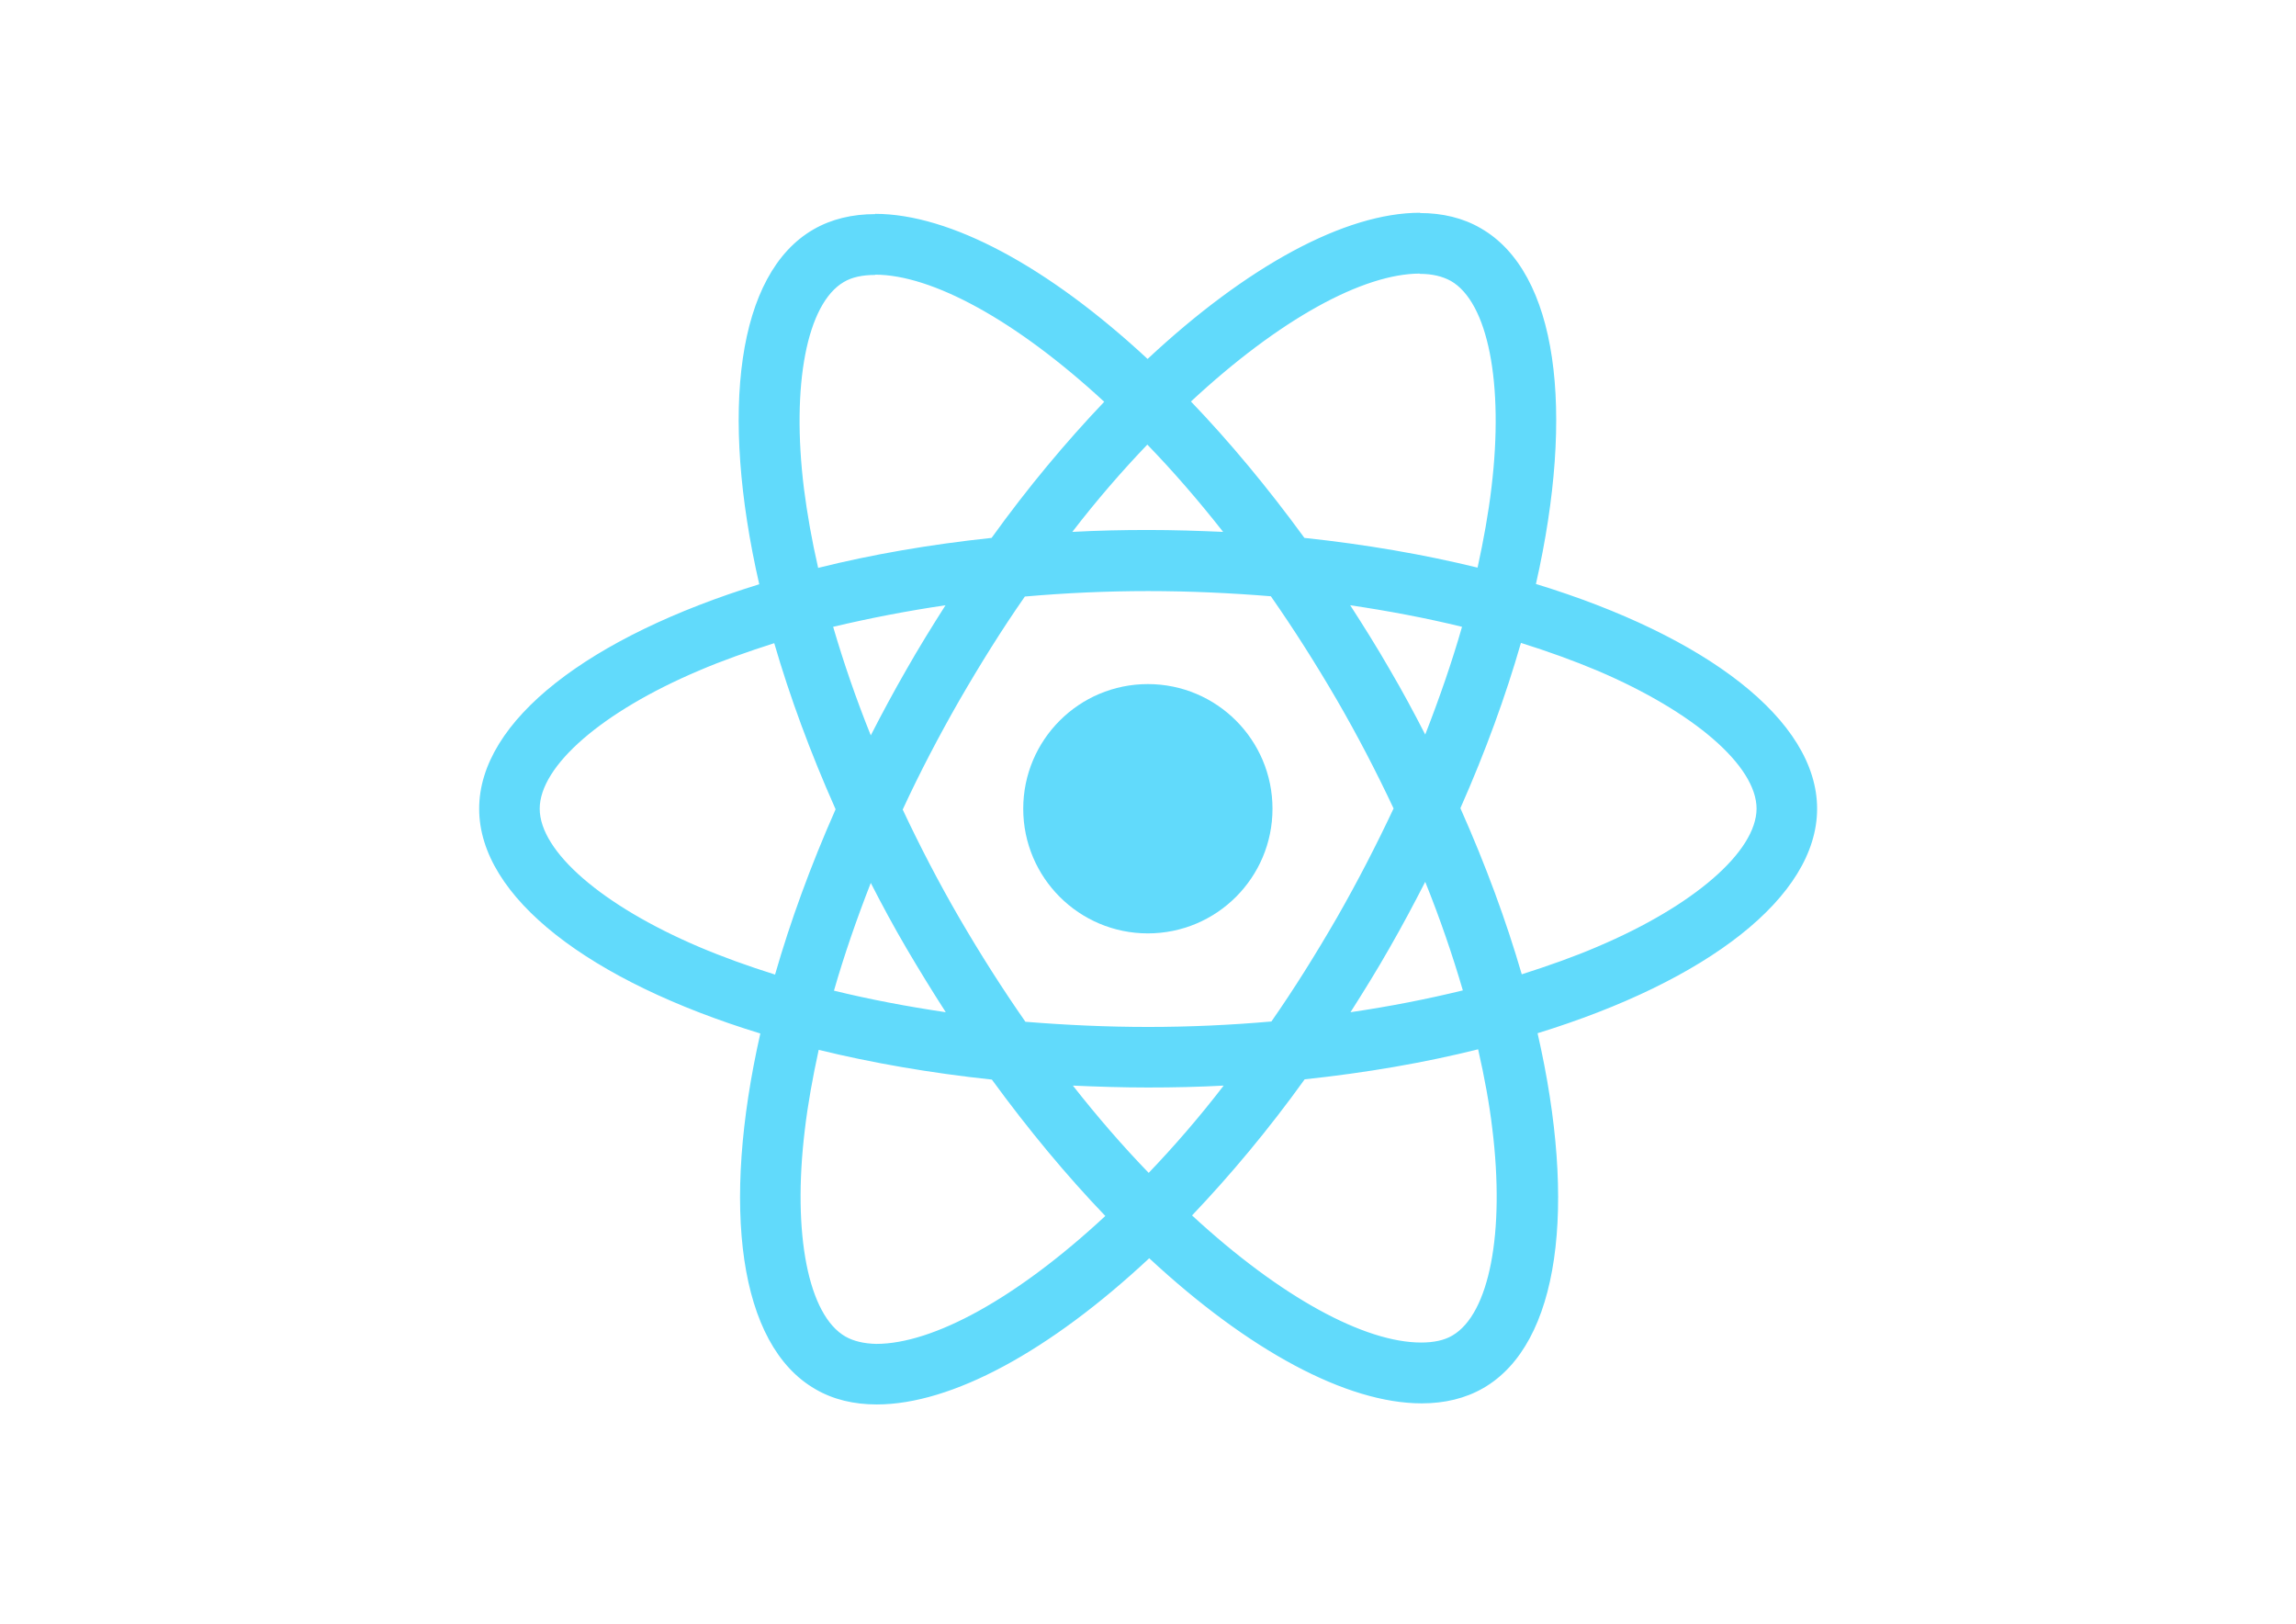
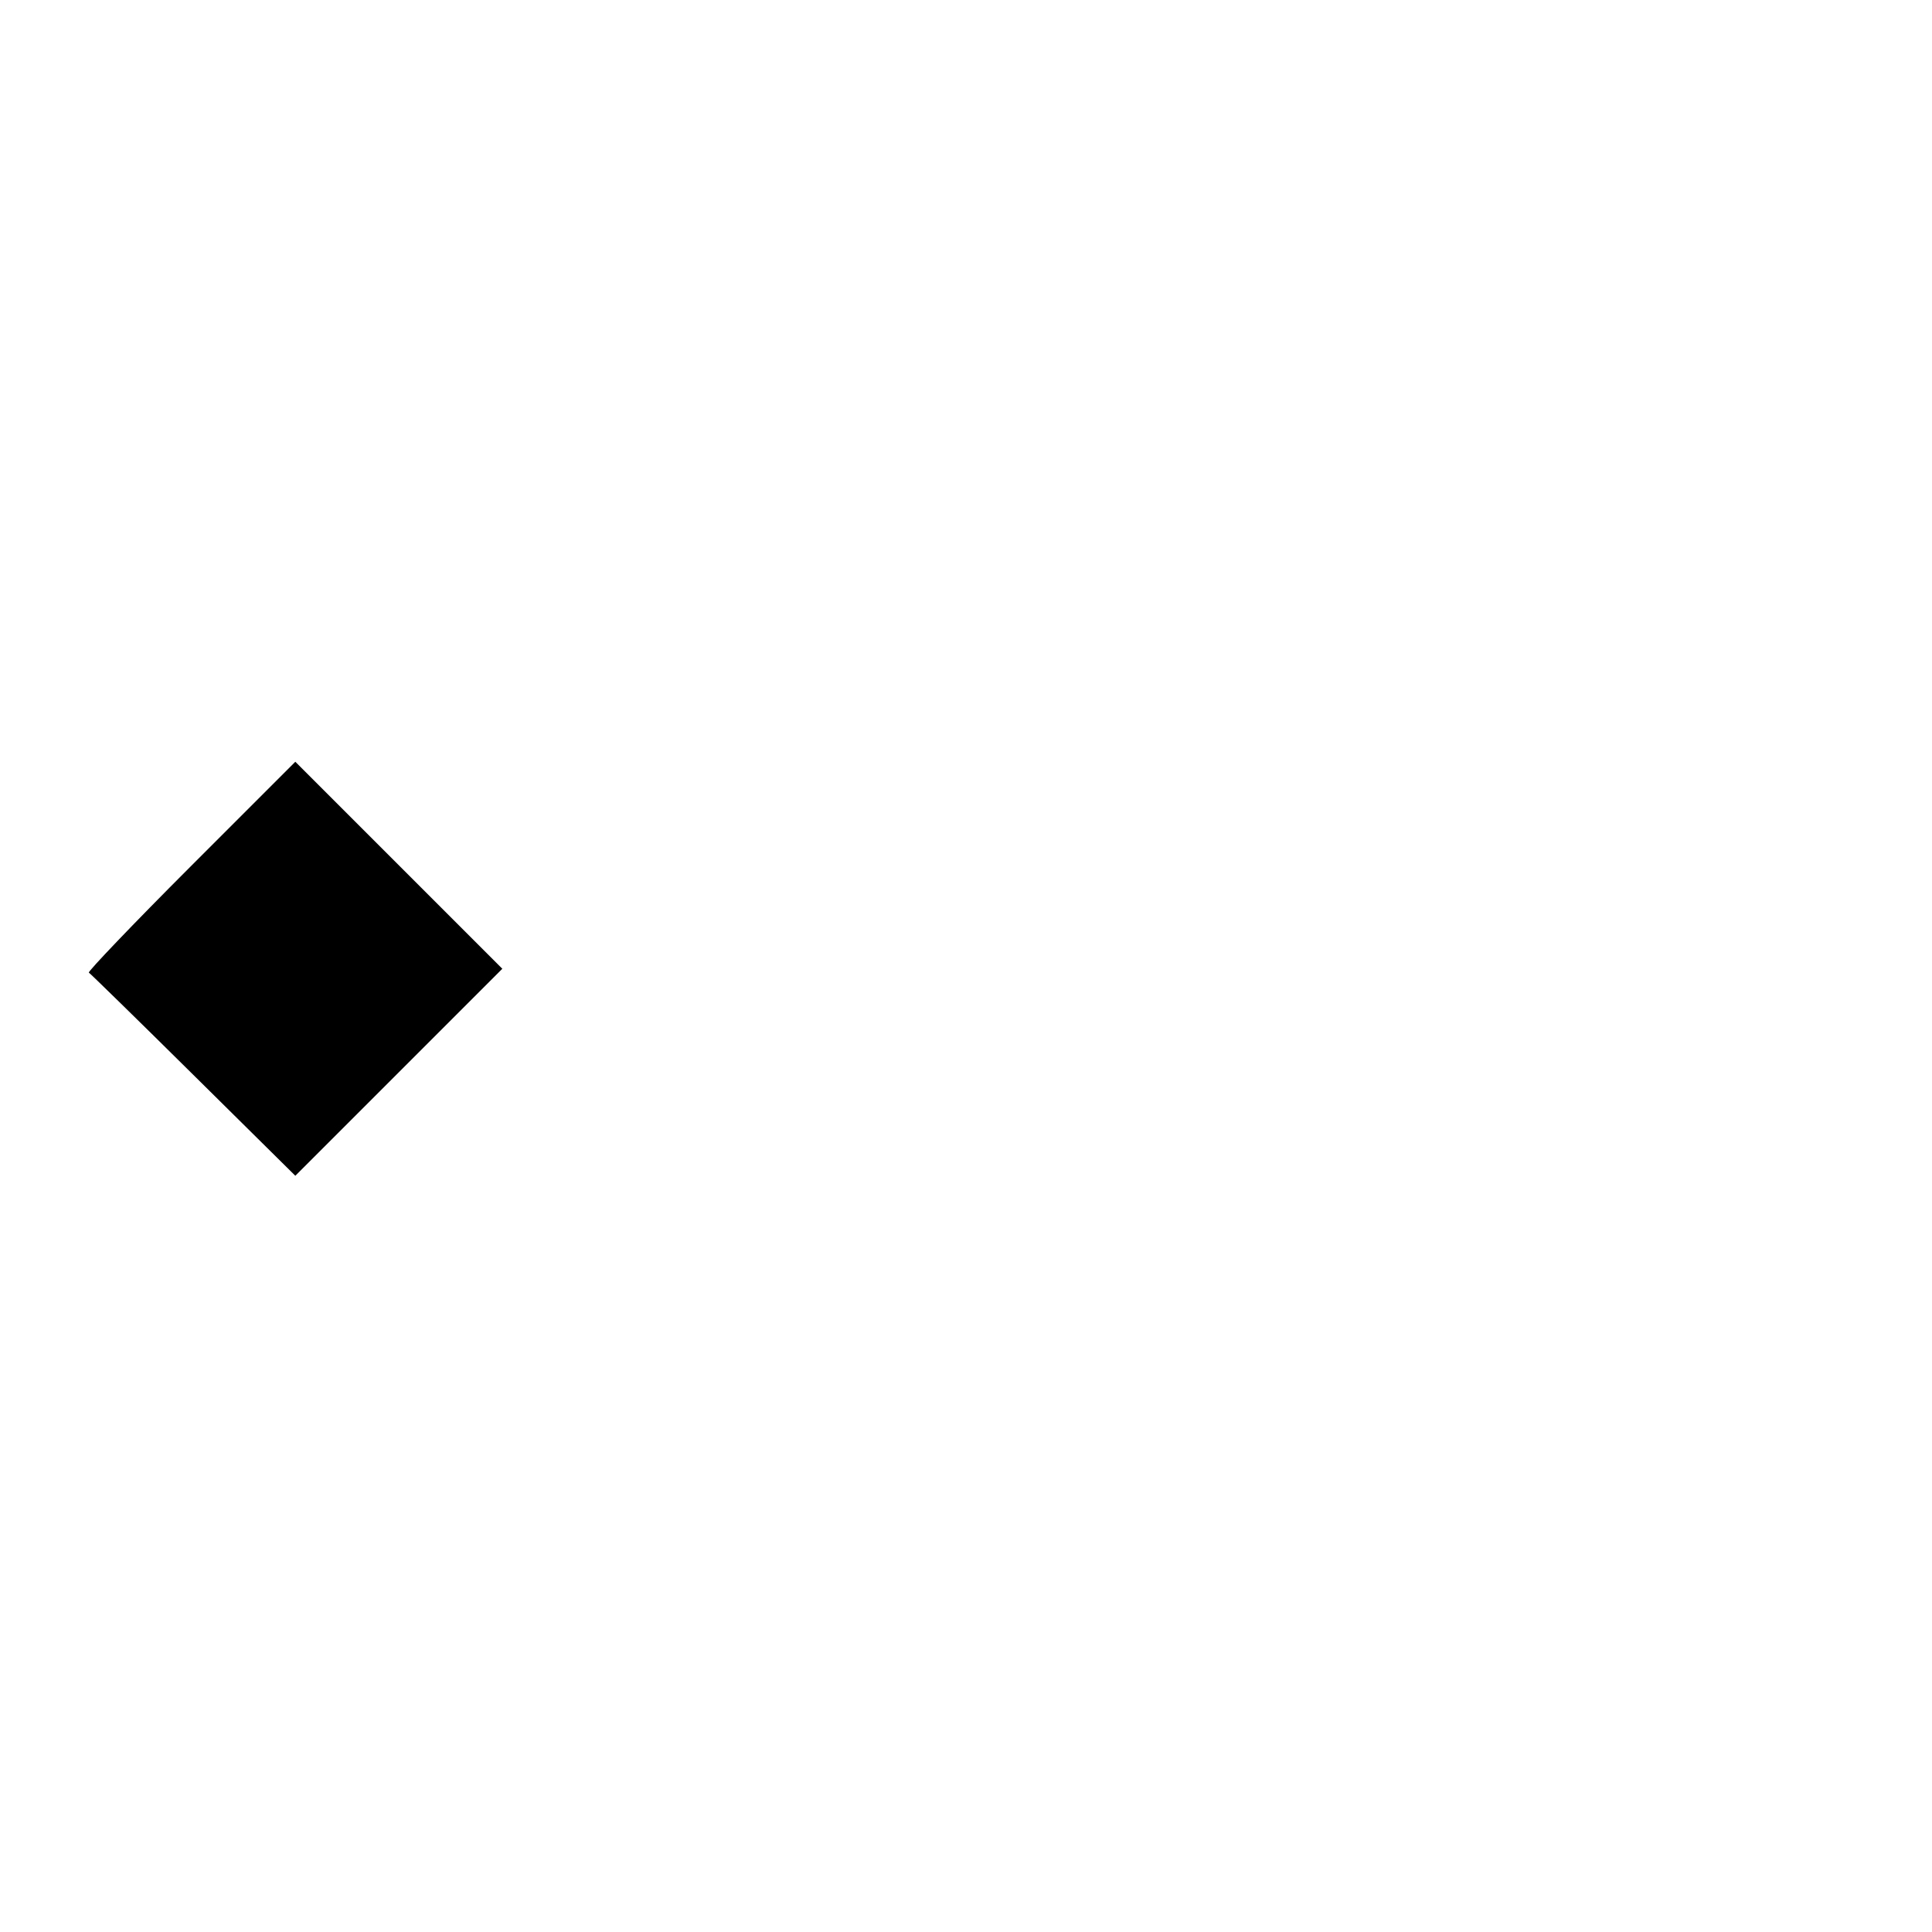
- <svg xmlns="http://www.w3.org/2000/svg" viewBox="0 0 841.9 595.3">
-   <g fill="#61DAFB">
-     <path d="M666.3 296.5c0-32.5-40.7-63.3-103.1-82.4 14.4-63.6 8-114.2-20.2-130.4-6.5-3.8-14.1-5.6-22.4-5.6v22.3c4.6 0 8.3.9 11.4 2.6 13.6 7.8 19.5 37.5 14.9 75.7-1.1 9.4-2.9 19.3-5.1 29.4-19.6-4.8-41-8.5-63.5-10.9-13.5-18.5-27.5-35.3-41.6-50 32.6-30.3 63.2-46.9 84-46.9V78c-27.5 0-63.5 19.6-99.9 53.6-36.4-33.8-72.4-53.2-99.9-53.2v22.3c20.7 0 51.4 16.5 84 46.6-14 14.7-28 31.4-41.3 49.9-22.6 2.4-44 6.1-63.6 11-2.3-10-4-19.7-5.2-29-4.7-38.2 1.1-67.9 14.6-75.8 3-1.8 6.9-2.6 11.5-2.6V78.5c-8.4 0-16 1.8-22.6 5.6-28.1 16.2-34.4 66.7-19.9 130.1-62.2 19.2-102.7 49.9-102.7 82.3 0 32.5 40.7 63.3 103.1 82.4-14.4 63.6-8 114.2 20.2 130.4 6.5 3.8 14.1 5.6 22.5 5.6 27.5 0 63.5-19.6 99.9-53.6 36.4 33.8 72.4 53.2 99.9 53.2 8.4 0 16-1.8 22.6-5.6 28.1-16.2 34.4-66.7 19.9-130.1 62-19.1 102.5-49.9 102.5-82.3zm-130.2-66.7c-3.7 12.9-8.3 26.2-13.5 39.5-4.1-8-8.4-16-13.1-24-4.6-8-9.5-15.8-14.4-23.4 14.2 2.1 27.9 4.7 41 7.9zm-45.8 106.5c-7.8 13.5-15.8 26.3-24.1 38.2-14.9 1.3-30 2-45.2 2-15.1 0-30.2-.7-45-1.9-8.3-11.9-16.4-24.6-24.2-38-7.6-13.1-14.5-26.4-20.8-39.8 6.2-13.4 13.2-26.8 20.7-39.9 7.8-13.5 15.8-26.3 24.1-38.2 14.9-1.3 30-2 45.2-2 15.1 0 30.2.7 45 1.9 8.3 11.9 16.4 24.6 24.2 38 7.6 13.1 14.5 26.4 20.8 39.8-6.3 13.4-13.2 26.8-20.7 39.9zm32.3-13c5.4 13.4 10 26.8 13.8 39.8-13.1 3.2-26.9 5.9-41.2 8 4.9-7.7 9.8-15.6 14.4-23.7 4.6-8 8.9-16.1 13-24.1zM421.2 430c-9.3-9.6-18.6-20.3-27.8-32 9 .4 18.2.7 27.5.7 9.4 0 18.7-.2 27.8-.7-9 11.7-18.3 22.4-27.5 32zm-74.4-58.9c-14.2-2.1-27.9-4.7-41-7.9 3.7-12.9 8.3-26.2 13.5-39.5 4.1 8 8.4 16 13.1 24 4.7 8 9.5 15.8 14.4 23.4zM420.7 163c9.3 9.6 18.6 20.3 27.8 32-9-.4-18.2-.7-27.5-.7-9.4 0-18.7.2-27.8.7 9-11.7 18.3-22.4 27.5-32zm-74 58.9c-4.9 7.7-9.8 15.6-14.4 23.7-4.6 8-8.9 16-13 24-5.4-13.4-10-26.8-13.8-39.8 13.1-3.1 26.9-5.8 41.2-7.9zm-90.5 125.2c-35.4-15.1-58.3-34.9-58.3-50.6 0-15.7 22.9-35.6 58.3-50.6 8.6-3.7 18-7 27.7-10.1 5.7 19.6 13.2 40 22.5 60.9-9.2 20.8-16.6 41.1-22.2 60.6-9.9-3.1-19.3-6.5-28-10.2zM310 490c-13.6-7.8-19.5-37.5-14.9-75.7 1.1-9.4 2.9-19.3 5.1-29.4 19.6 4.8 41 8.5 63.5 10.9 13.5 18.5 27.5 35.3 41.6 50-32.6 30.3-63.2 46.9-84 46.9-4.5-.1-8.3-1-11.3-2.7zm237.2-76.2c4.7 38.2-1.1 67.9-14.6 75.8-3 1.8-6.9 2.6-11.5 2.6-20.7 0-51.4-16.5-84-46.6 14-14.7 28-31.4 41.3-49.9 22.6-2.4 44-6.1 63.6-11 2.3 10.1 4.1 19.8 5.2 29.1zm38.5-66.7c-8.6 3.7-18 7-27.7 10.1-5.7-19.6-13.2-40-22.5-60.9 9.2-20.8 16.6-41.1 22.2-60.6 9.9 3.1 19.3 6.5 28.1 10.2 35.4 15.1 58.3 34.9 58.3 50.6-.1 15.7-23 35.6-58.4 50.6zM320.8 78.4z" />
-     <circle cx="420.9" cy="296.5" r="45.7" />
-     <path d="M520.5 78.1z" />
+ <svg xmlns="http://www.w3.org/2000/svg" version="1.0" width="350pt" height="350pt" viewBox="0 0 350 350" preserveAspectRatio="xMidYMid meet">
+   <g transform="translate(0,350) scale(0.1,-0.1)" fill="#000000" stroke="none">
+     <path d="M345 1930 c-104 -104 -187 -191 -184 -192 3 -2 88 -85 189 -185 l185 -183 188 188 187 187 -188 188 -187 187 -190 -190z" />
  </g>
</svg>
